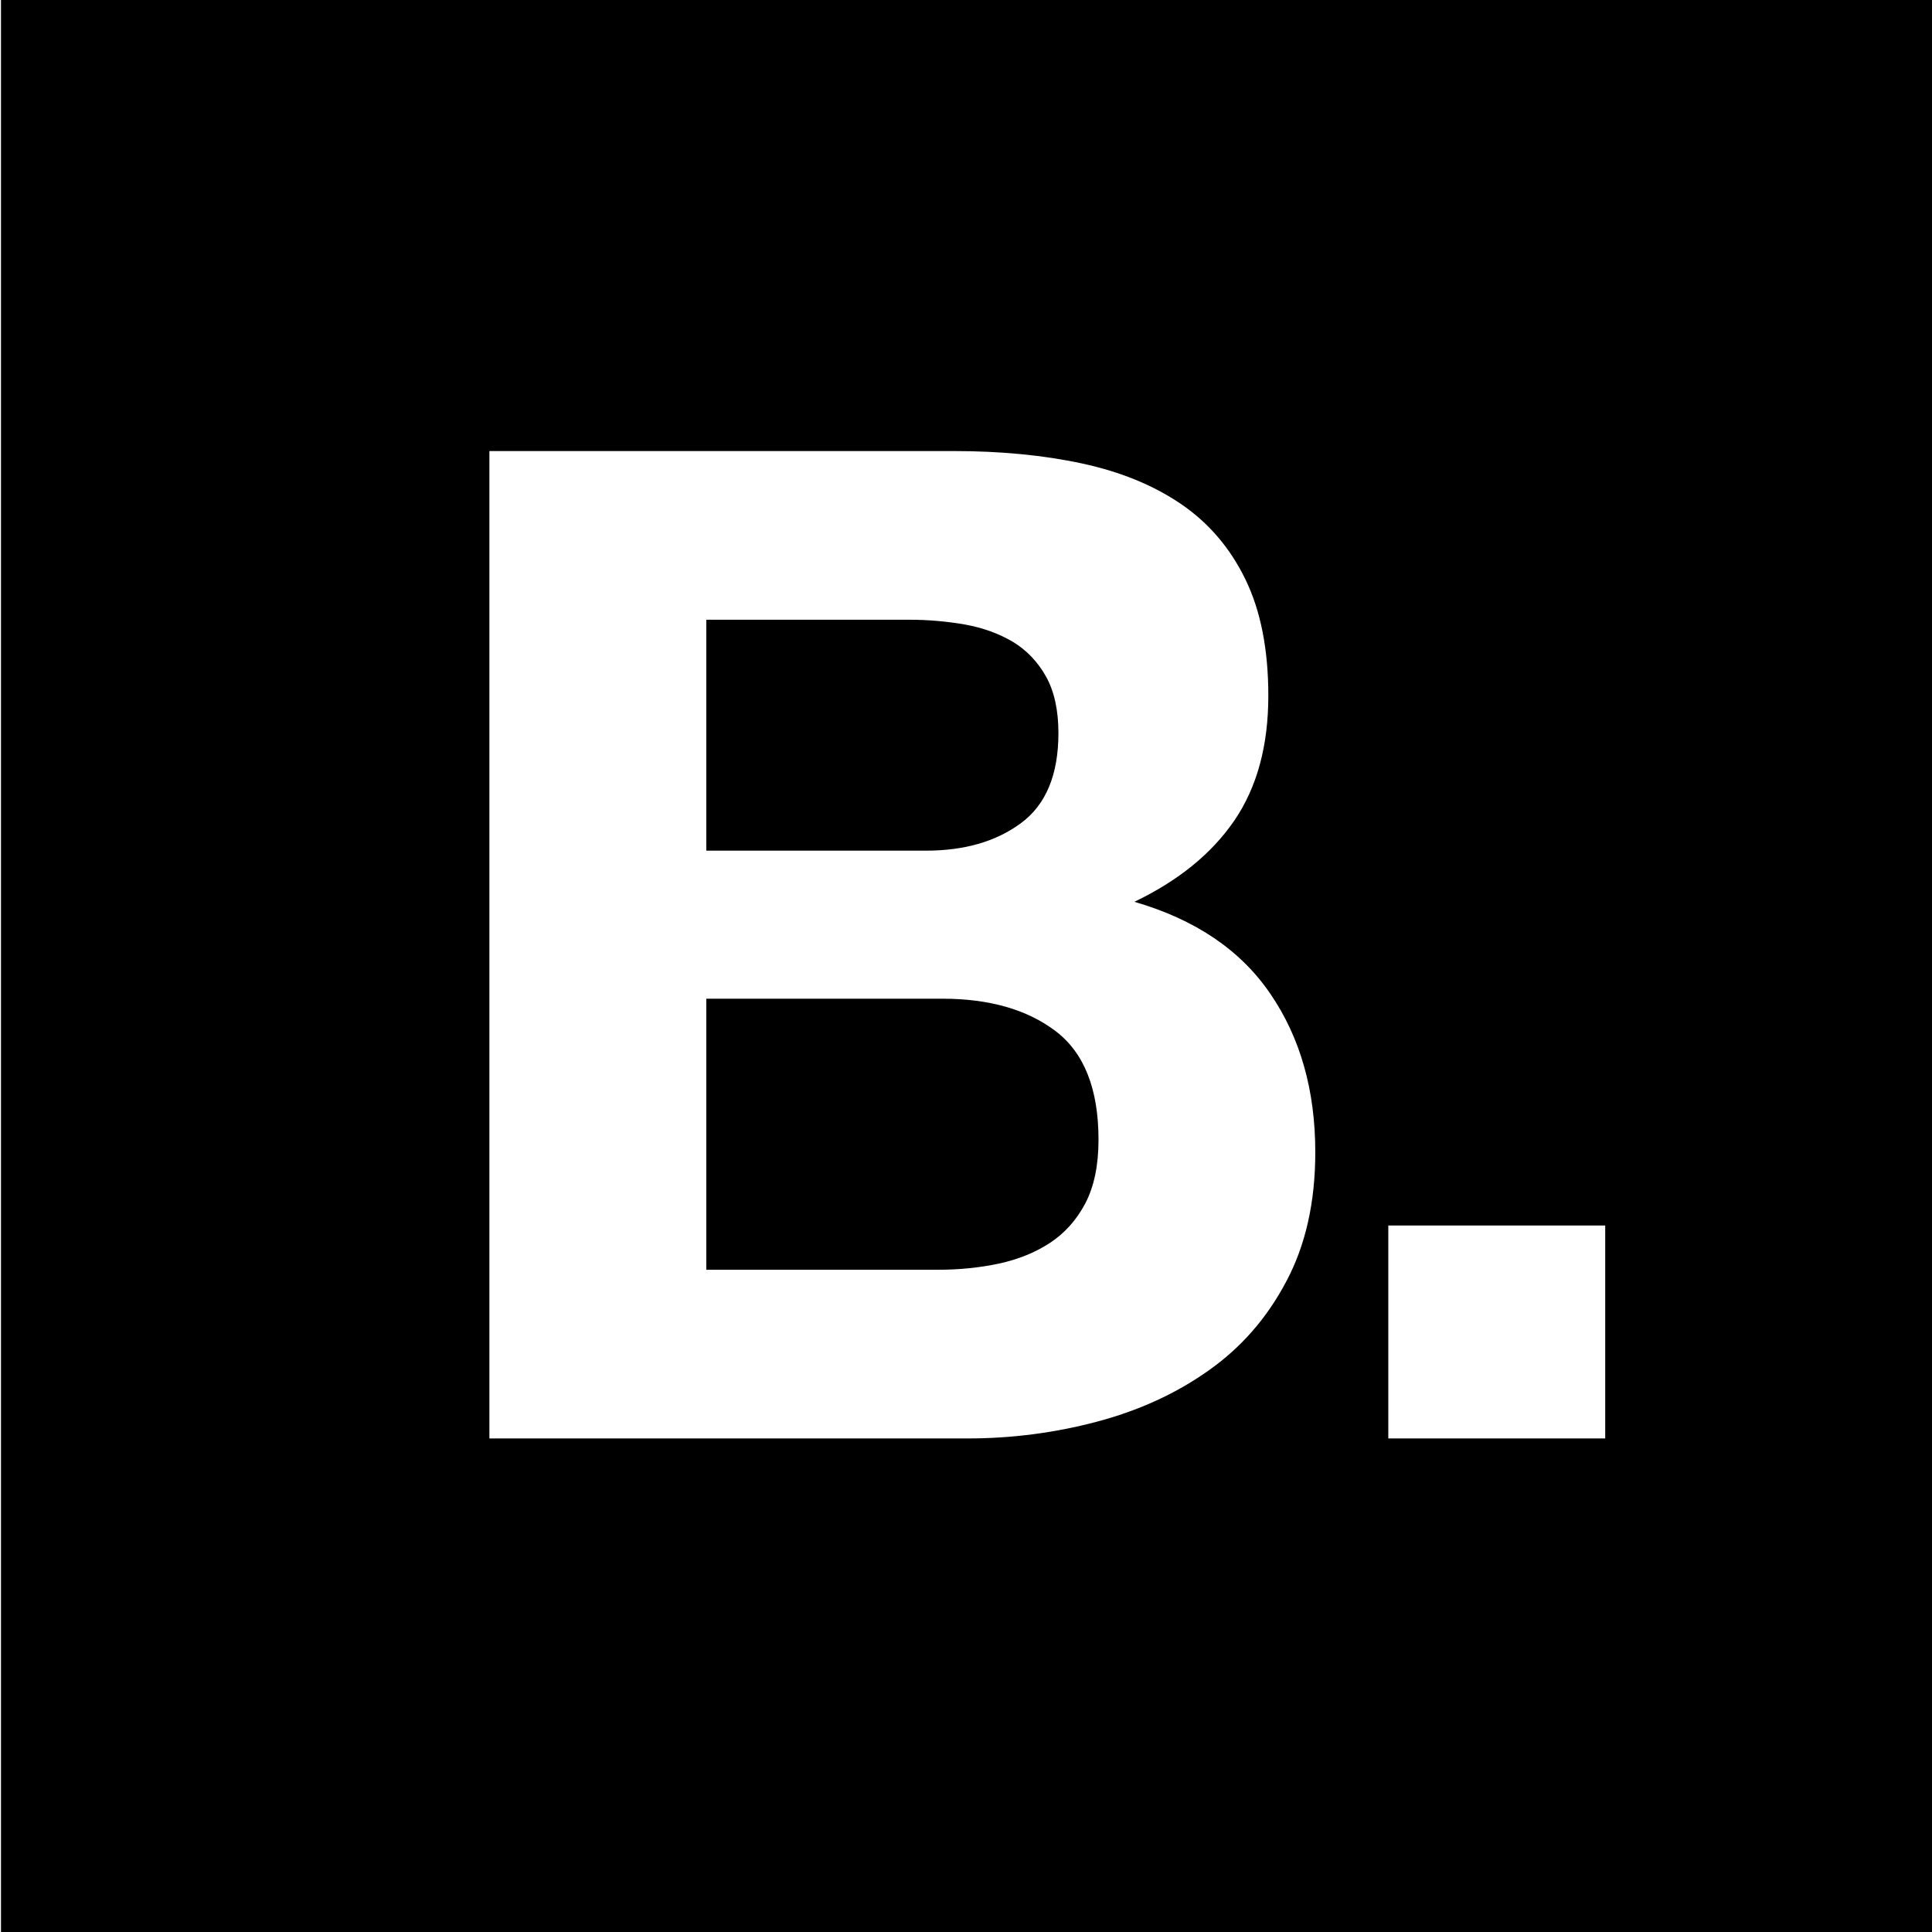
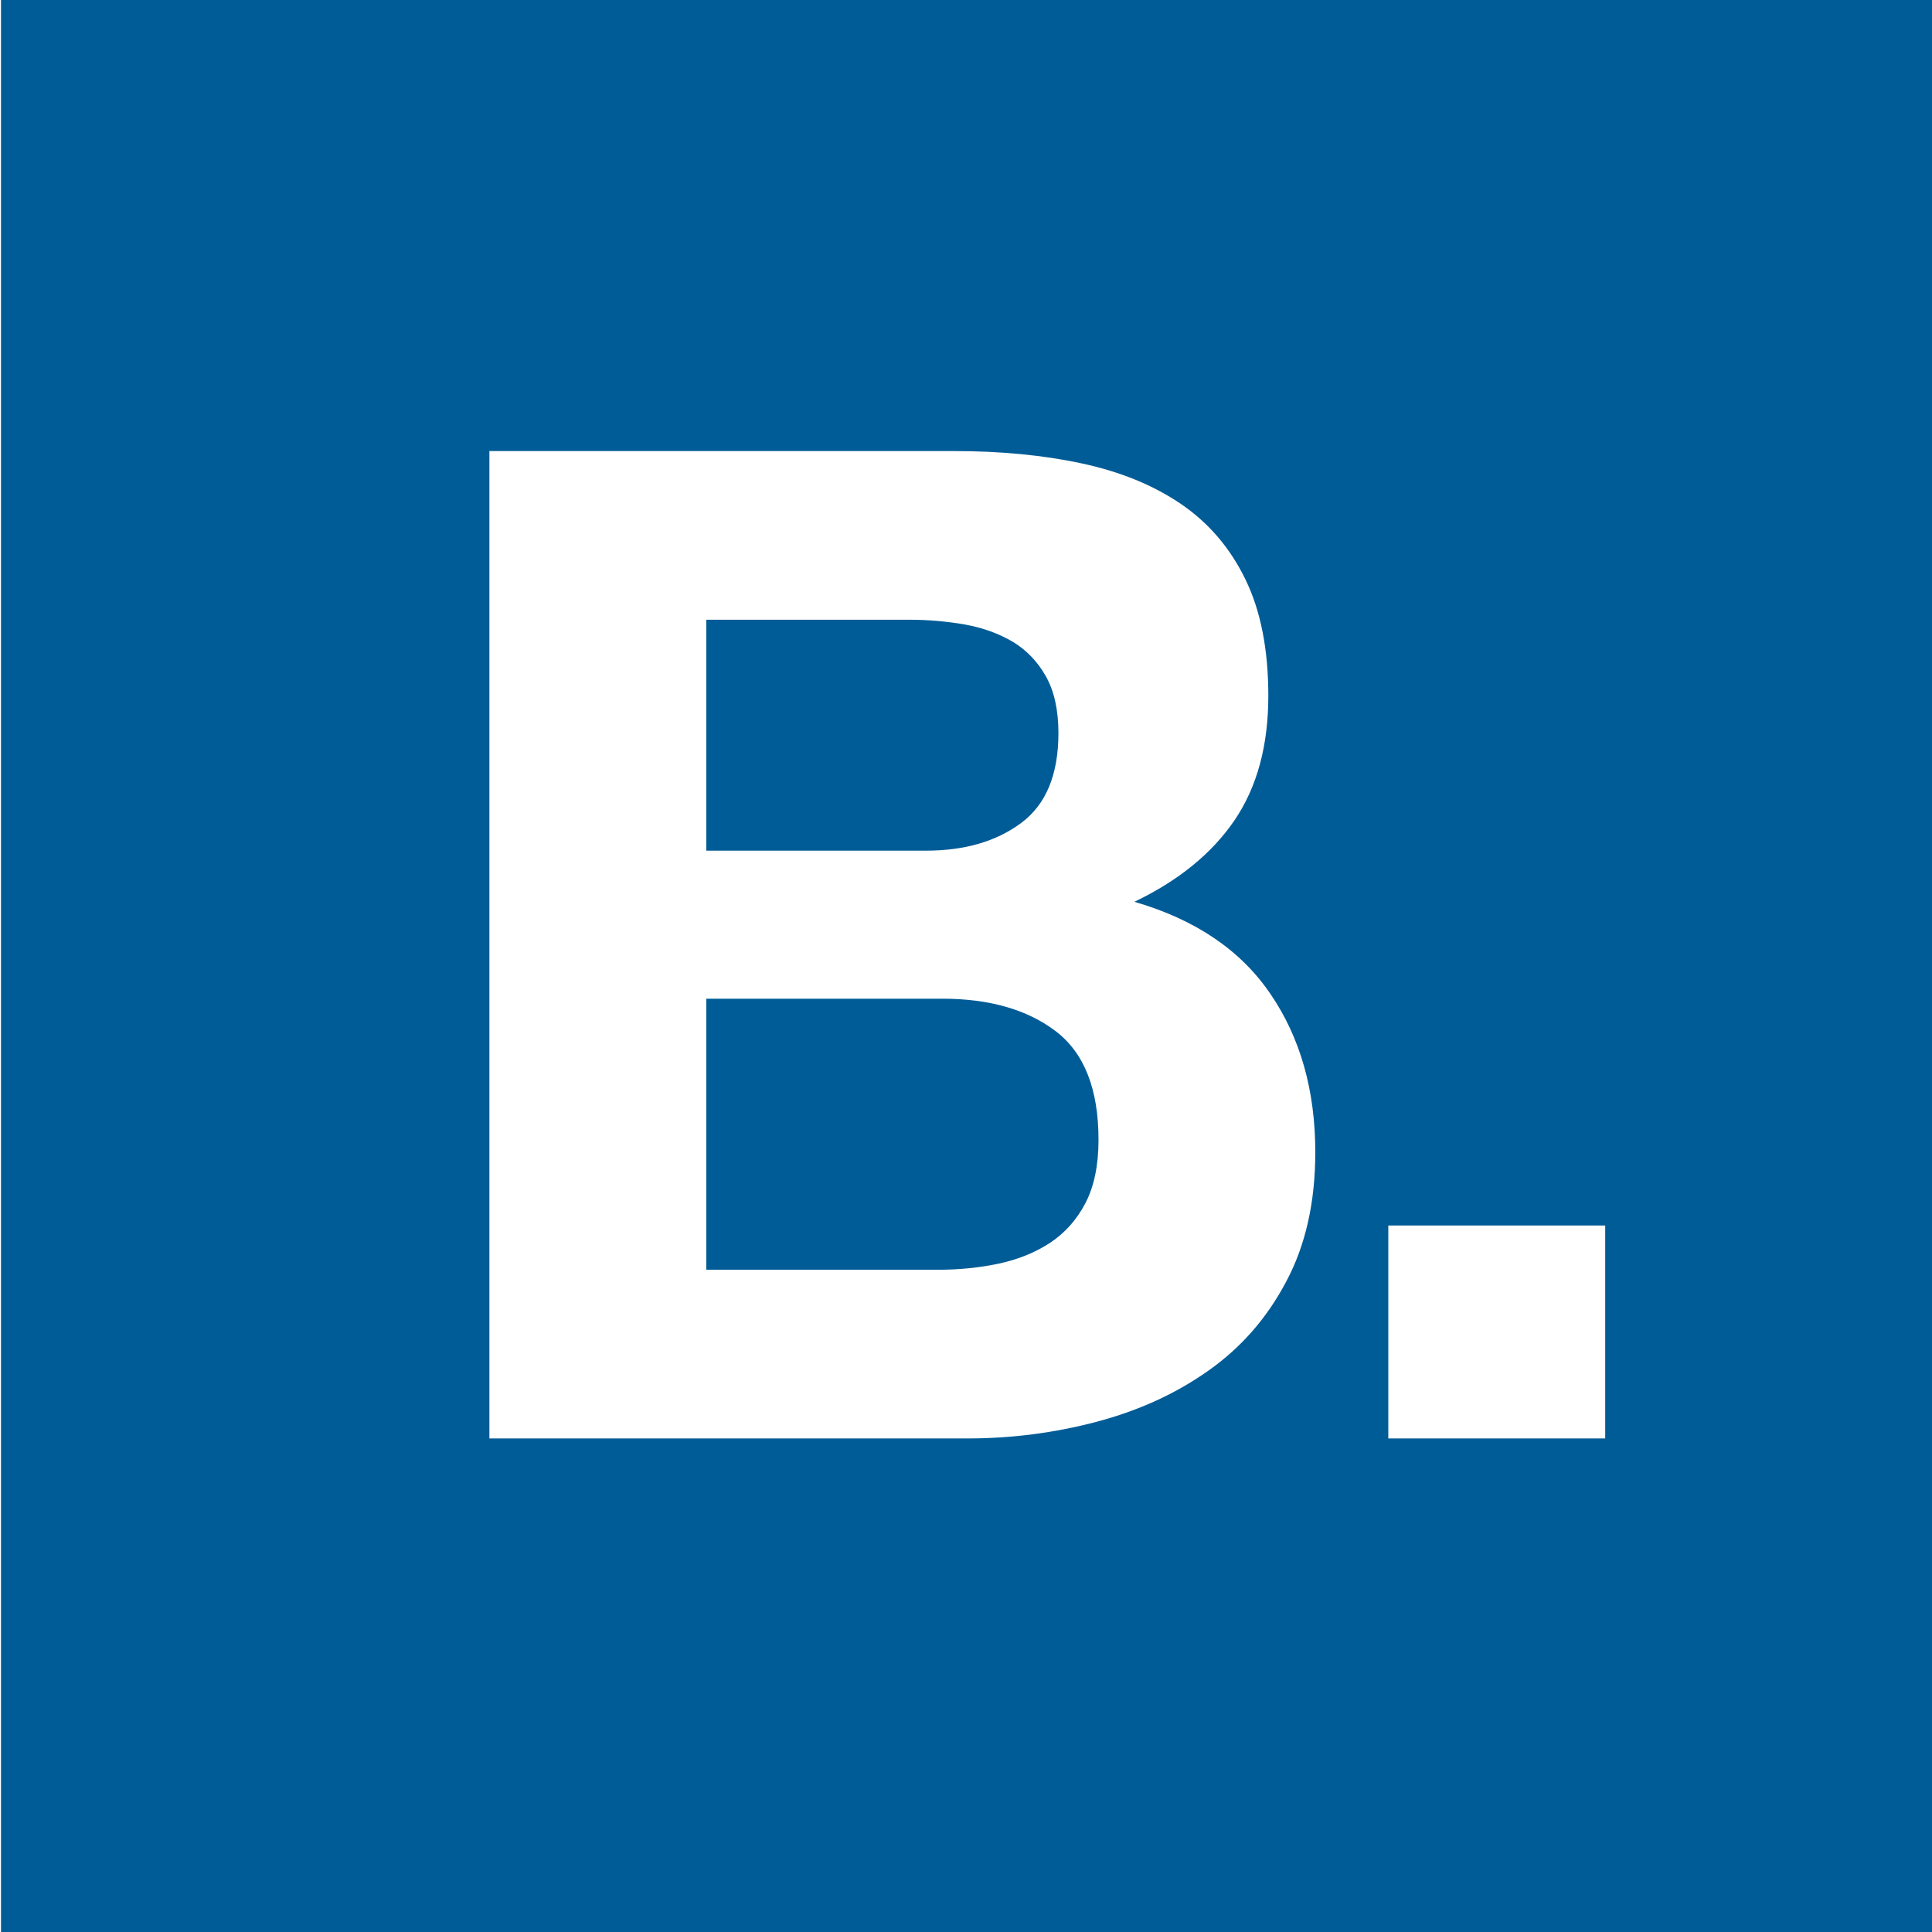
- <svg xmlns="http://www.w3.org/2000/svg" viewBox="0 123.305 595.279 595.28">
+ <svg xmlns="http://www.w3.org/2000/svg" fill="#005c97" viewBox="0 123.305 595.279 595.28">
  <path d="M314.623 376.888c7.656-5.659 11.495-14.91 11.495-27.71 0-7.063-1.293-12.902-3.839-17.448-2.544-4.52-5.964-8.106-10.197-10.669-4.27-2.512-9.171-4.318-14.68-5.317a99.798 99.798 0 0 0-17.26-1.49h-62.521v71.154h67.643c11.934-.001 21.697-2.829 29.359-8.52zm10.63 64.123c-8.778-6.65-20.422-9.992-34.897-9.992h-72.735v83.517h71.462c6.531 0 12.78-.644 18.727-1.903 5.968-1.296 11.214-3.426 15.751-6.408 4.506-2.979 8.141-7.015 10.835-12.139 2.683-5.13 4.073-11.642 4.073-19.602 0-15.627-4.406-26.774-13.216-33.473z" />
  <path d="M.304 123.305v595.28h595.28v-595.28H.304zM396.32 518.141c-5.944 11.273-13.948 20.428-24.048 27.514-10.043 7.109-21.544 12.327-34.461 15.739-12.886 3.407-26.161 5.121-39.764 5.121H150.793V262.281h142.981c14.452 0 27.663 1.256 39.579 3.819 11.915 2.563 22.12 6.745 30.639 12.572 8.508 5.822 15.104 13.572 19.781 23.236 4.683 9.65 7.018 21.561 7.018 35.774 0 15.34-3.463 28.121-10.407 38.354-6.983 10.234-17.257 18.607-30.863 25.127 18.725 5.434 32.712 14.856 41.895 28.354 9.237 13.498 13.846 29.775 13.846 48.811-.002 15.341-2.97 28.608-8.942 39.813zm98.271 48.374h-66.833V500.91h66.833v65.605z" />
</svg>
